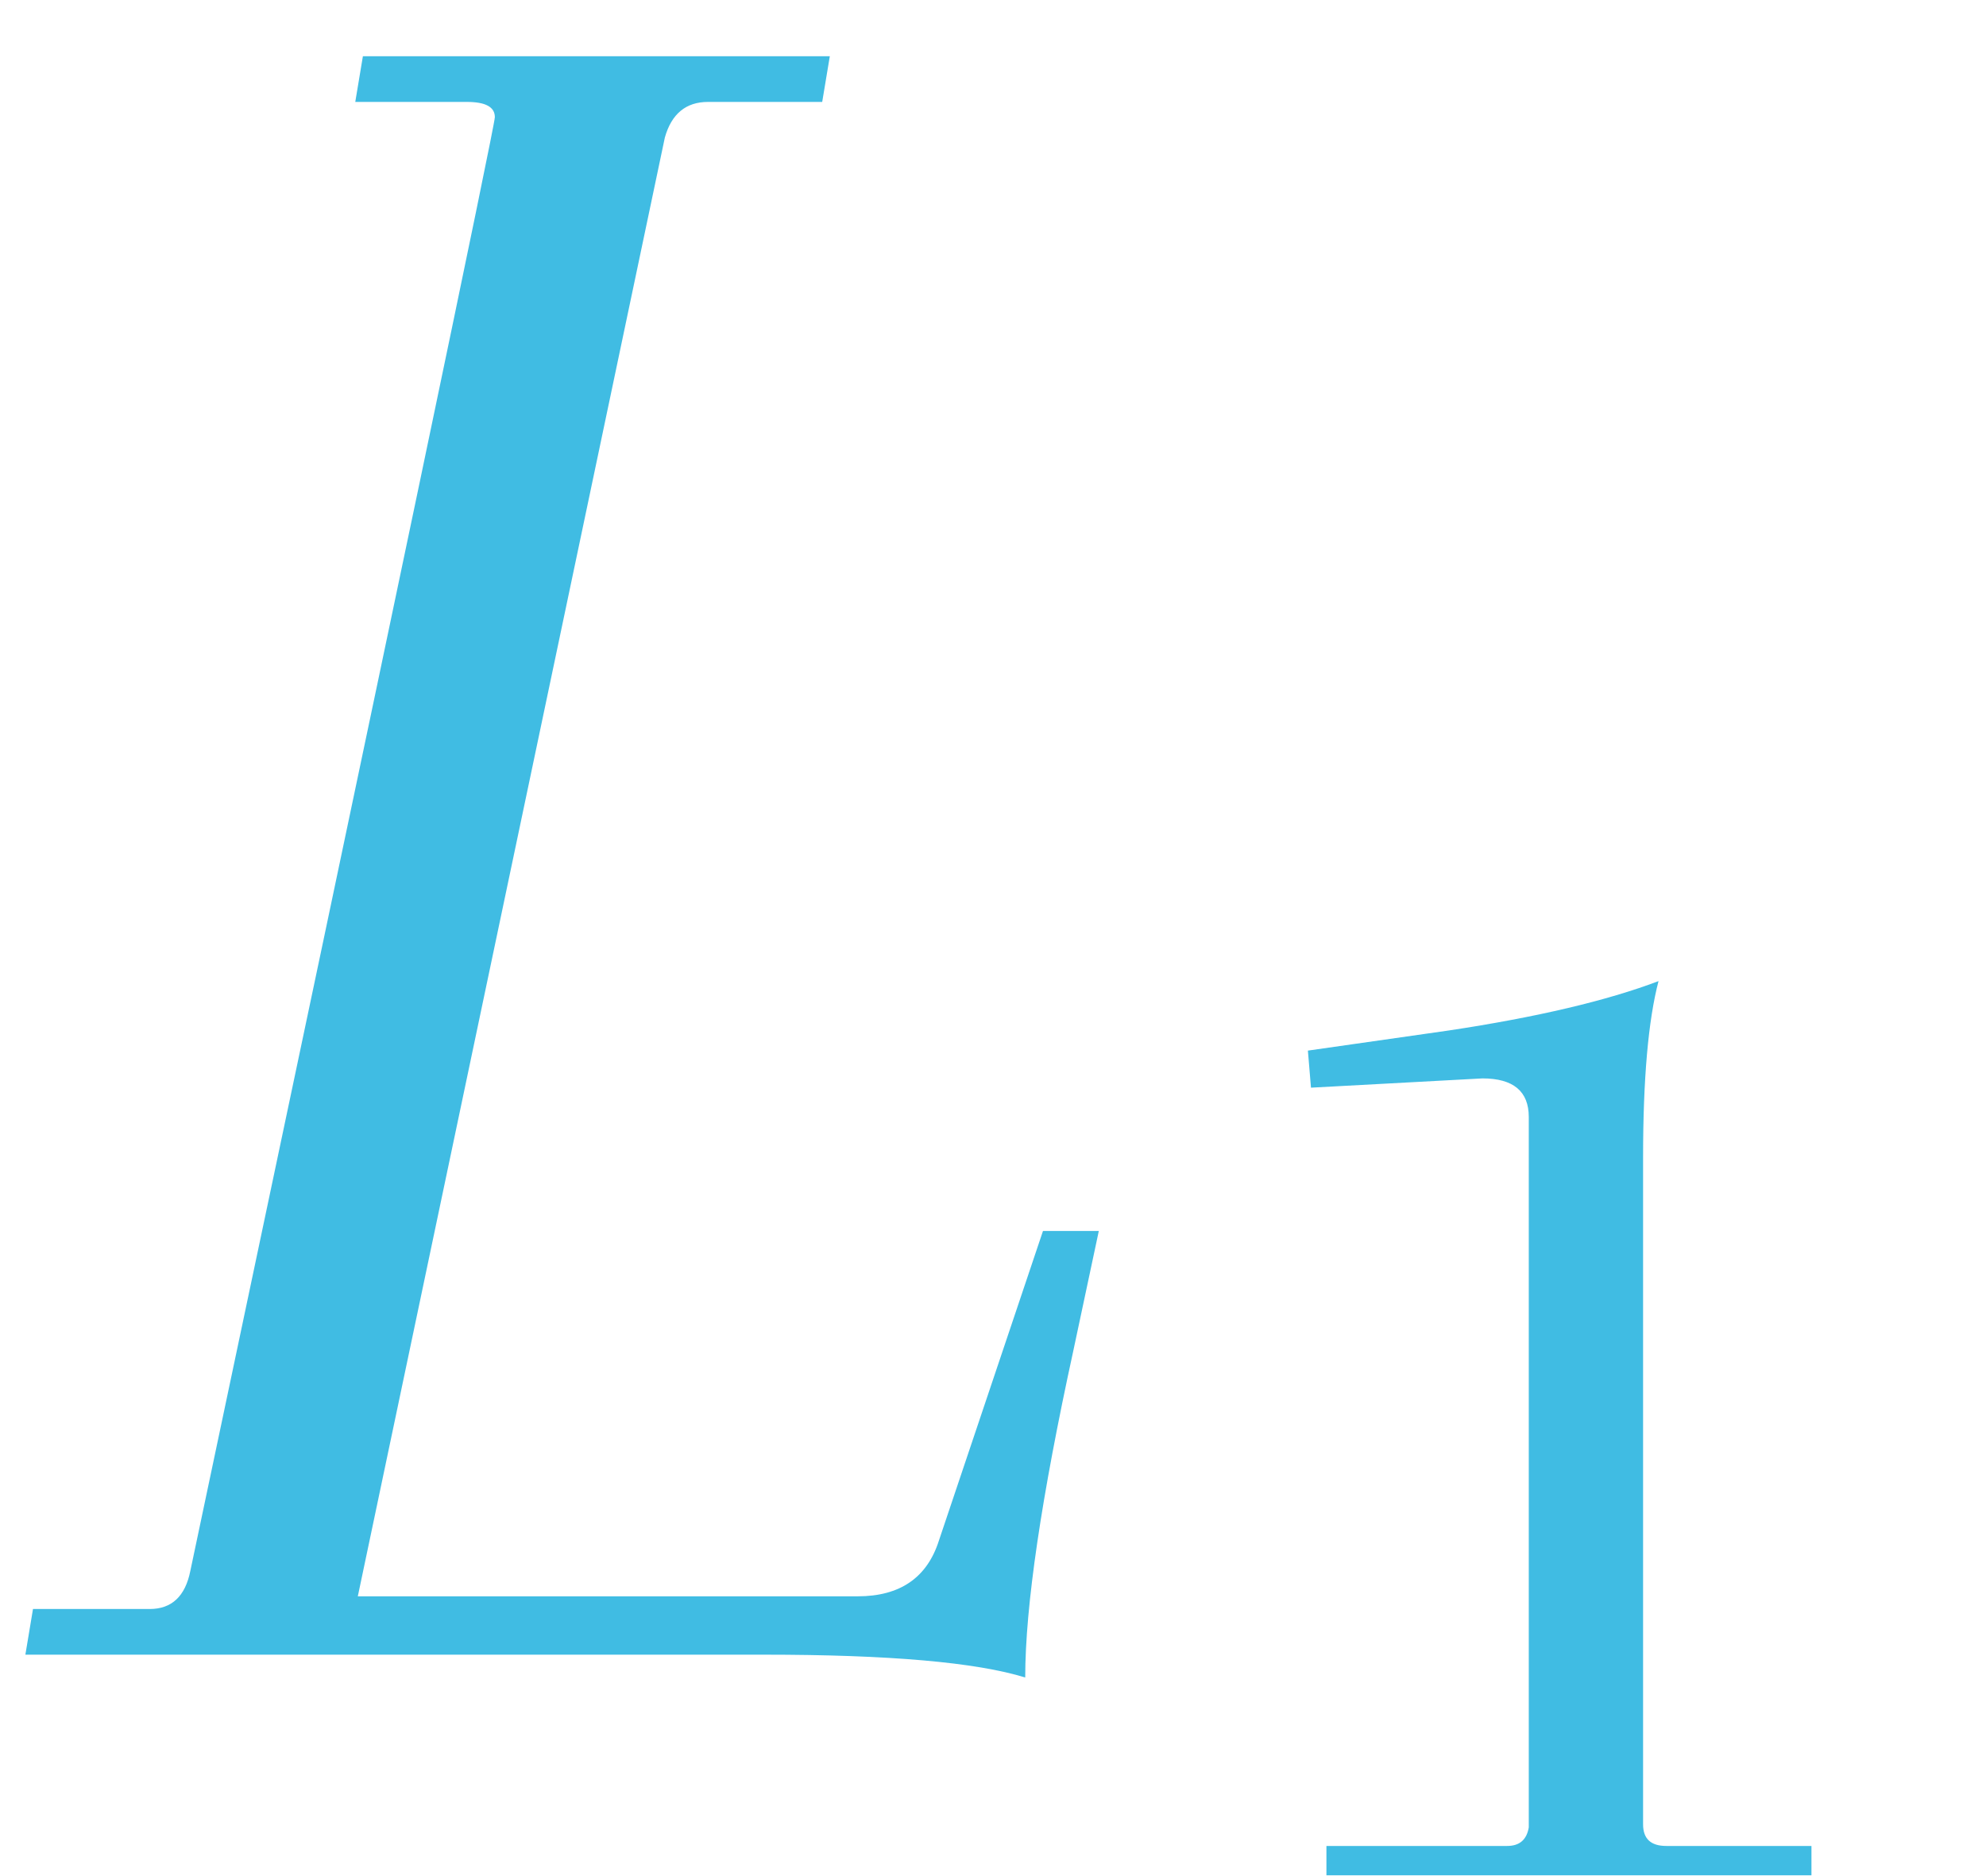
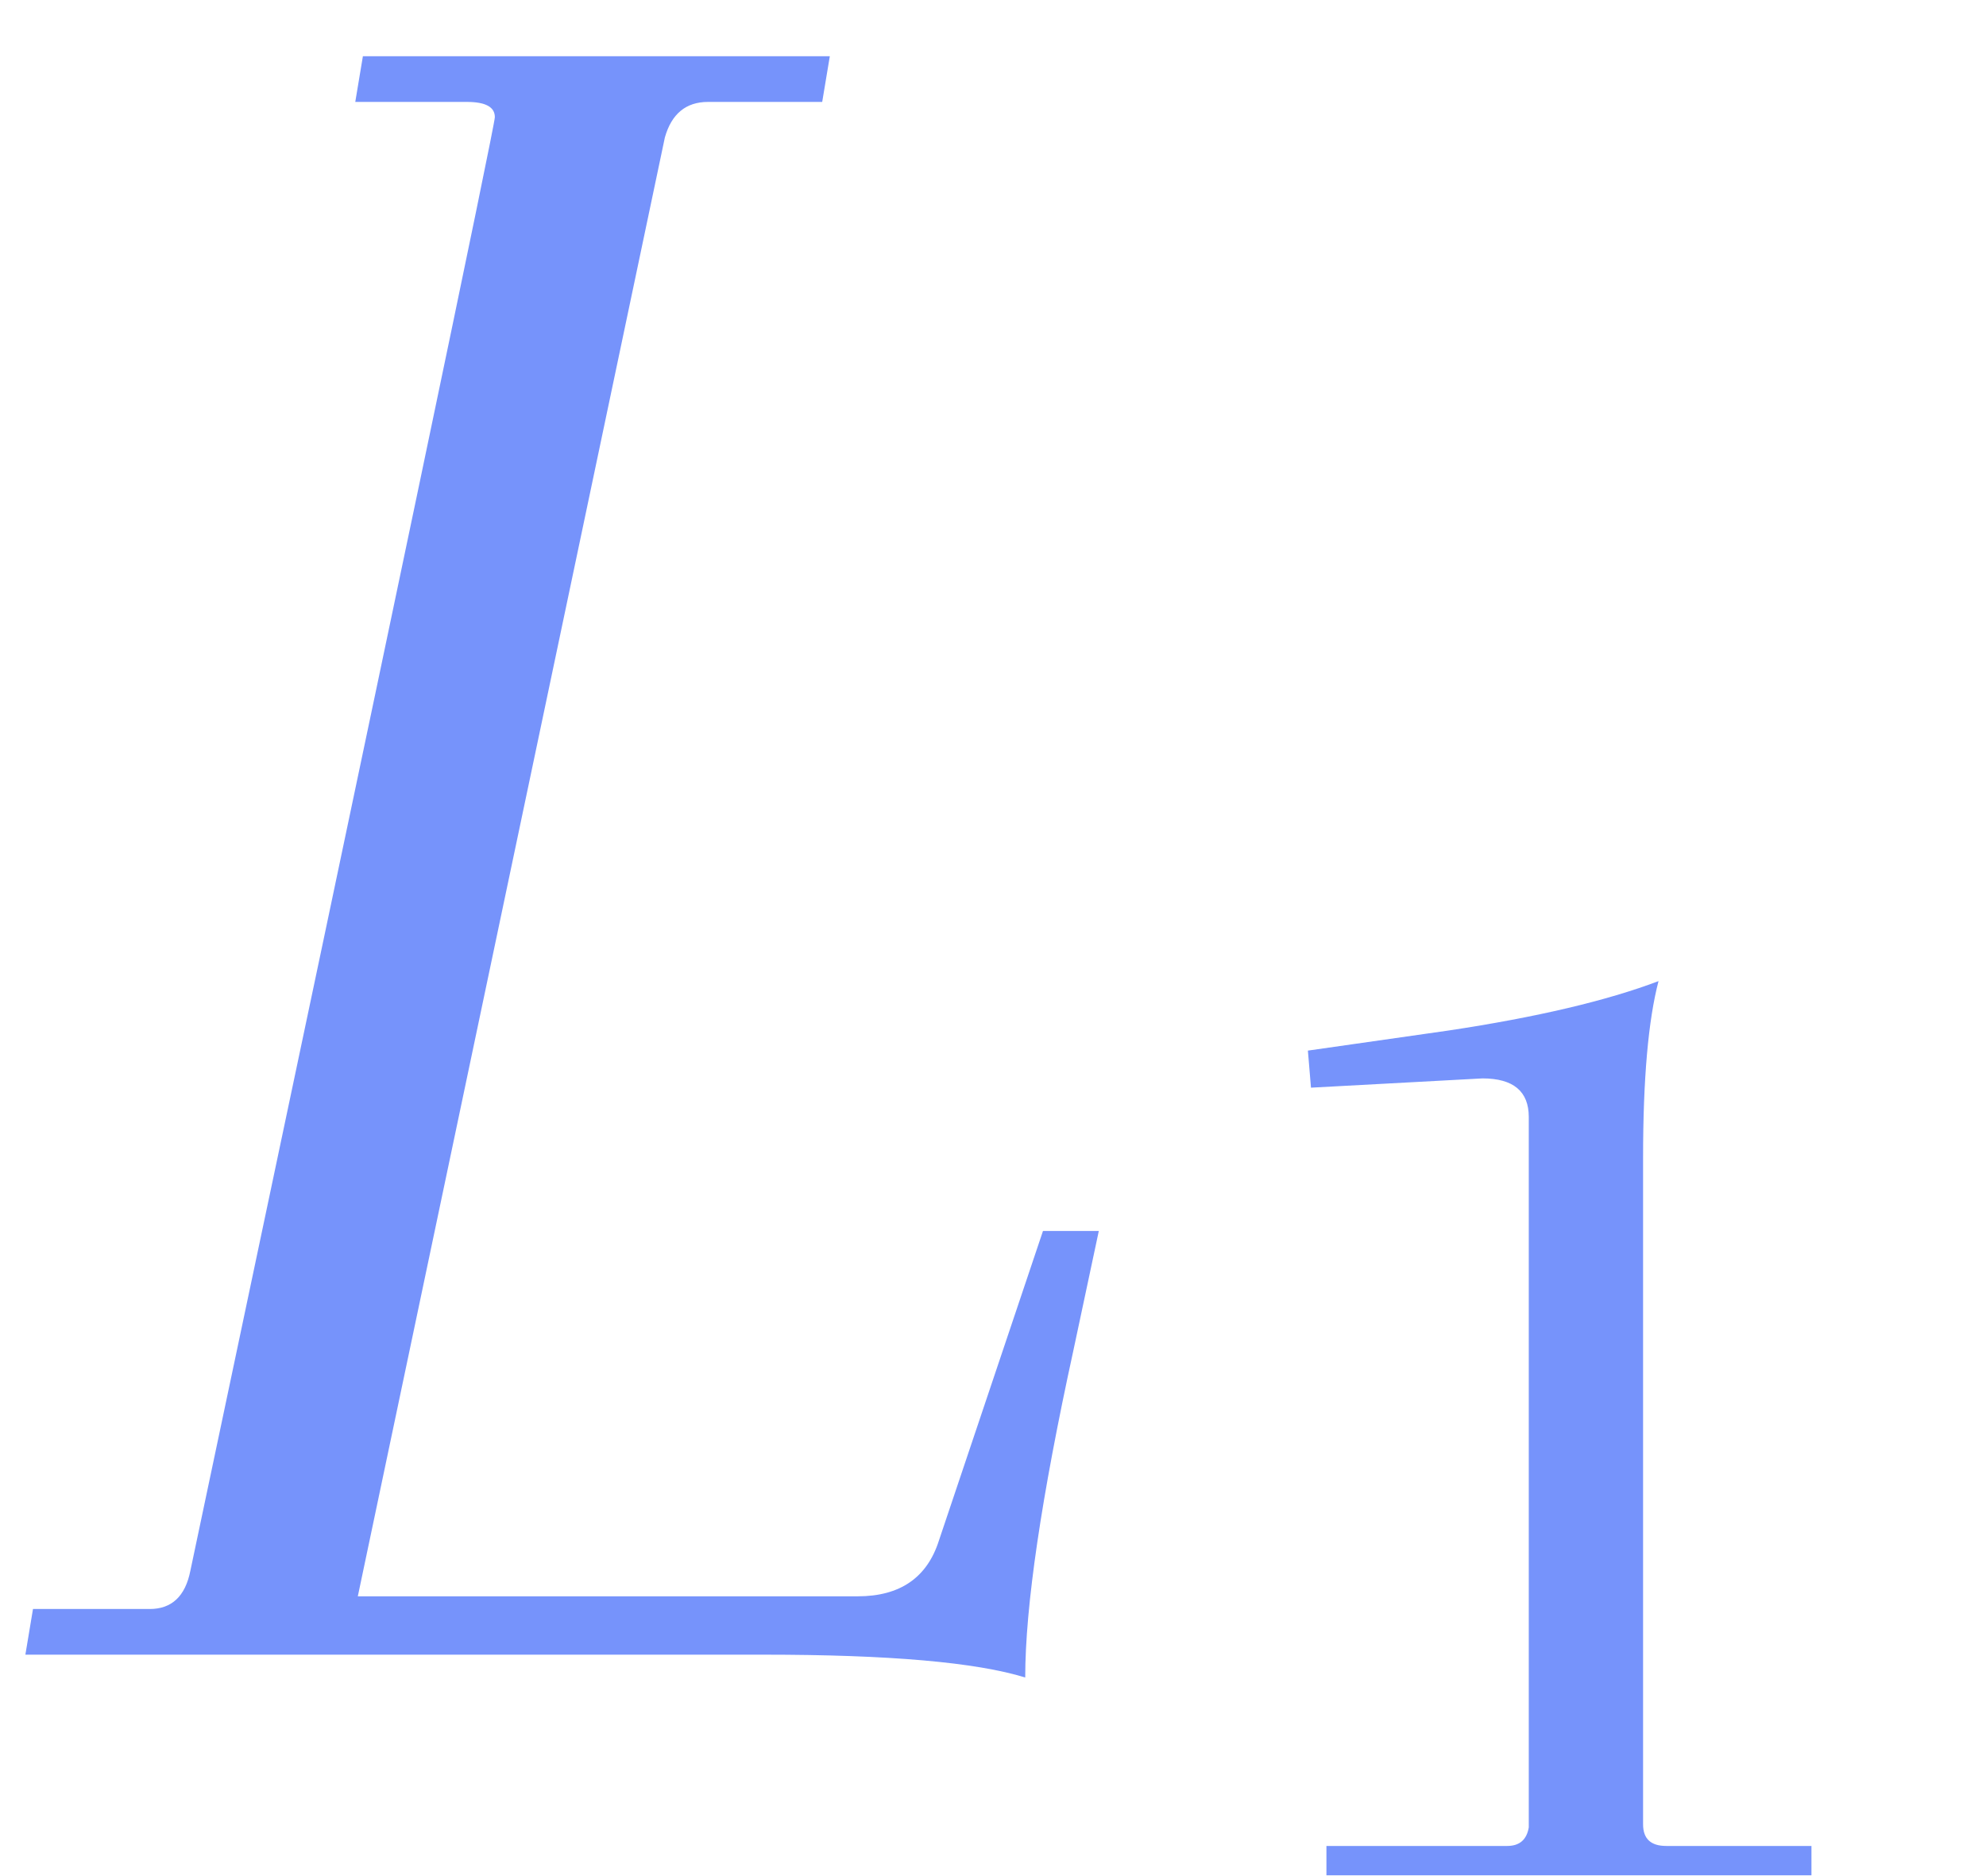
<svg xmlns="http://www.w3.org/2000/svg" width="18" height="17" viewBox="0 0 18 17" fill="none">
-   <path opacity="0.86" d="M6.026 1.246L3.243 14.471H7.774C8.157 14.471 8.403 14.302 8.51 13.965L9.453 11.159H9.959L9.729 12.24C9.438 13.574 9.292 14.563 9.292 15.207C8.847 15.069 8.058 15 6.923 15H0.23L0.299 14.586H1.357C1.556 14.586 1.679 14.471 1.725 14.241C3.565 5.532 4.485 1.139 4.485 1.062C4.485 0.97 4.401 0.924 4.232 0.924H3.22L3.289 0.51H7.521L7.452 0.924H6.417C6.218 0.924 6.087 1.031 6.026 1.246Z" fill="#22B1DF" />
-   <path opacity="0.86" d="M12.022 17V16.734H13.66C13.772 16.734 13.837 16.678 13.856 16.566V10.126C13.856 9.893 13.716 9.776 13.436 9.776L11.882 9.86L11.854 9.524L13.128 9.342C13.931 9.221 14.565 9.071 15.032 8.894C14.939 9.249 14.892 9.781 14.892 10.49V16.538C14.892 16.669 14.962 16.734 15.102 16.734H16.418V17H12.022Z" fill="#22B1DF" />
+   <path opacity="0.86" d="M6.026 1.246L3.243 14.471H7.774C8.157 14.471 8.403 14.302 8.51 13.965L9.453 11.159H9.959L9.729 12.24C9.438 13.574 9.292 14.563 9.292 15.207C8.847 15.069 8.058 15 6.923 15H0.23L0.299 14.586H1.357C1.556 14.586 1.679 14.471 1.725 14.241C3.565 5.532 4.485 1.139 4.485 1.062C4.485 0.97 4.401 0.924 4.232 0.924H3.22L3.289 0.51H7.521L7.452 0.924H6.417C6.218 0.924 6.087 1.031 6.026 1.246Z" fill="#6082FA" />
+   <path opacity="0.86" d="M12.022 17V16.734H13.66C13.772 16.734 13.837 16.678 13.856 16.566V10.126C13.856 9.893 13.716 9.776 13.436 9.776L11.882 9.86L11.854 9.524L13.128 9.342C13.931 9.221 14.565 9.071 15.032 8.894C14.939 9.249 14.892 9.781 14.892 10.49V16.538C14.892 16.669 14.962 16.734 15.102 16.734H16.418V17H12.022Z" fill="#6082FA" />
</svg>
